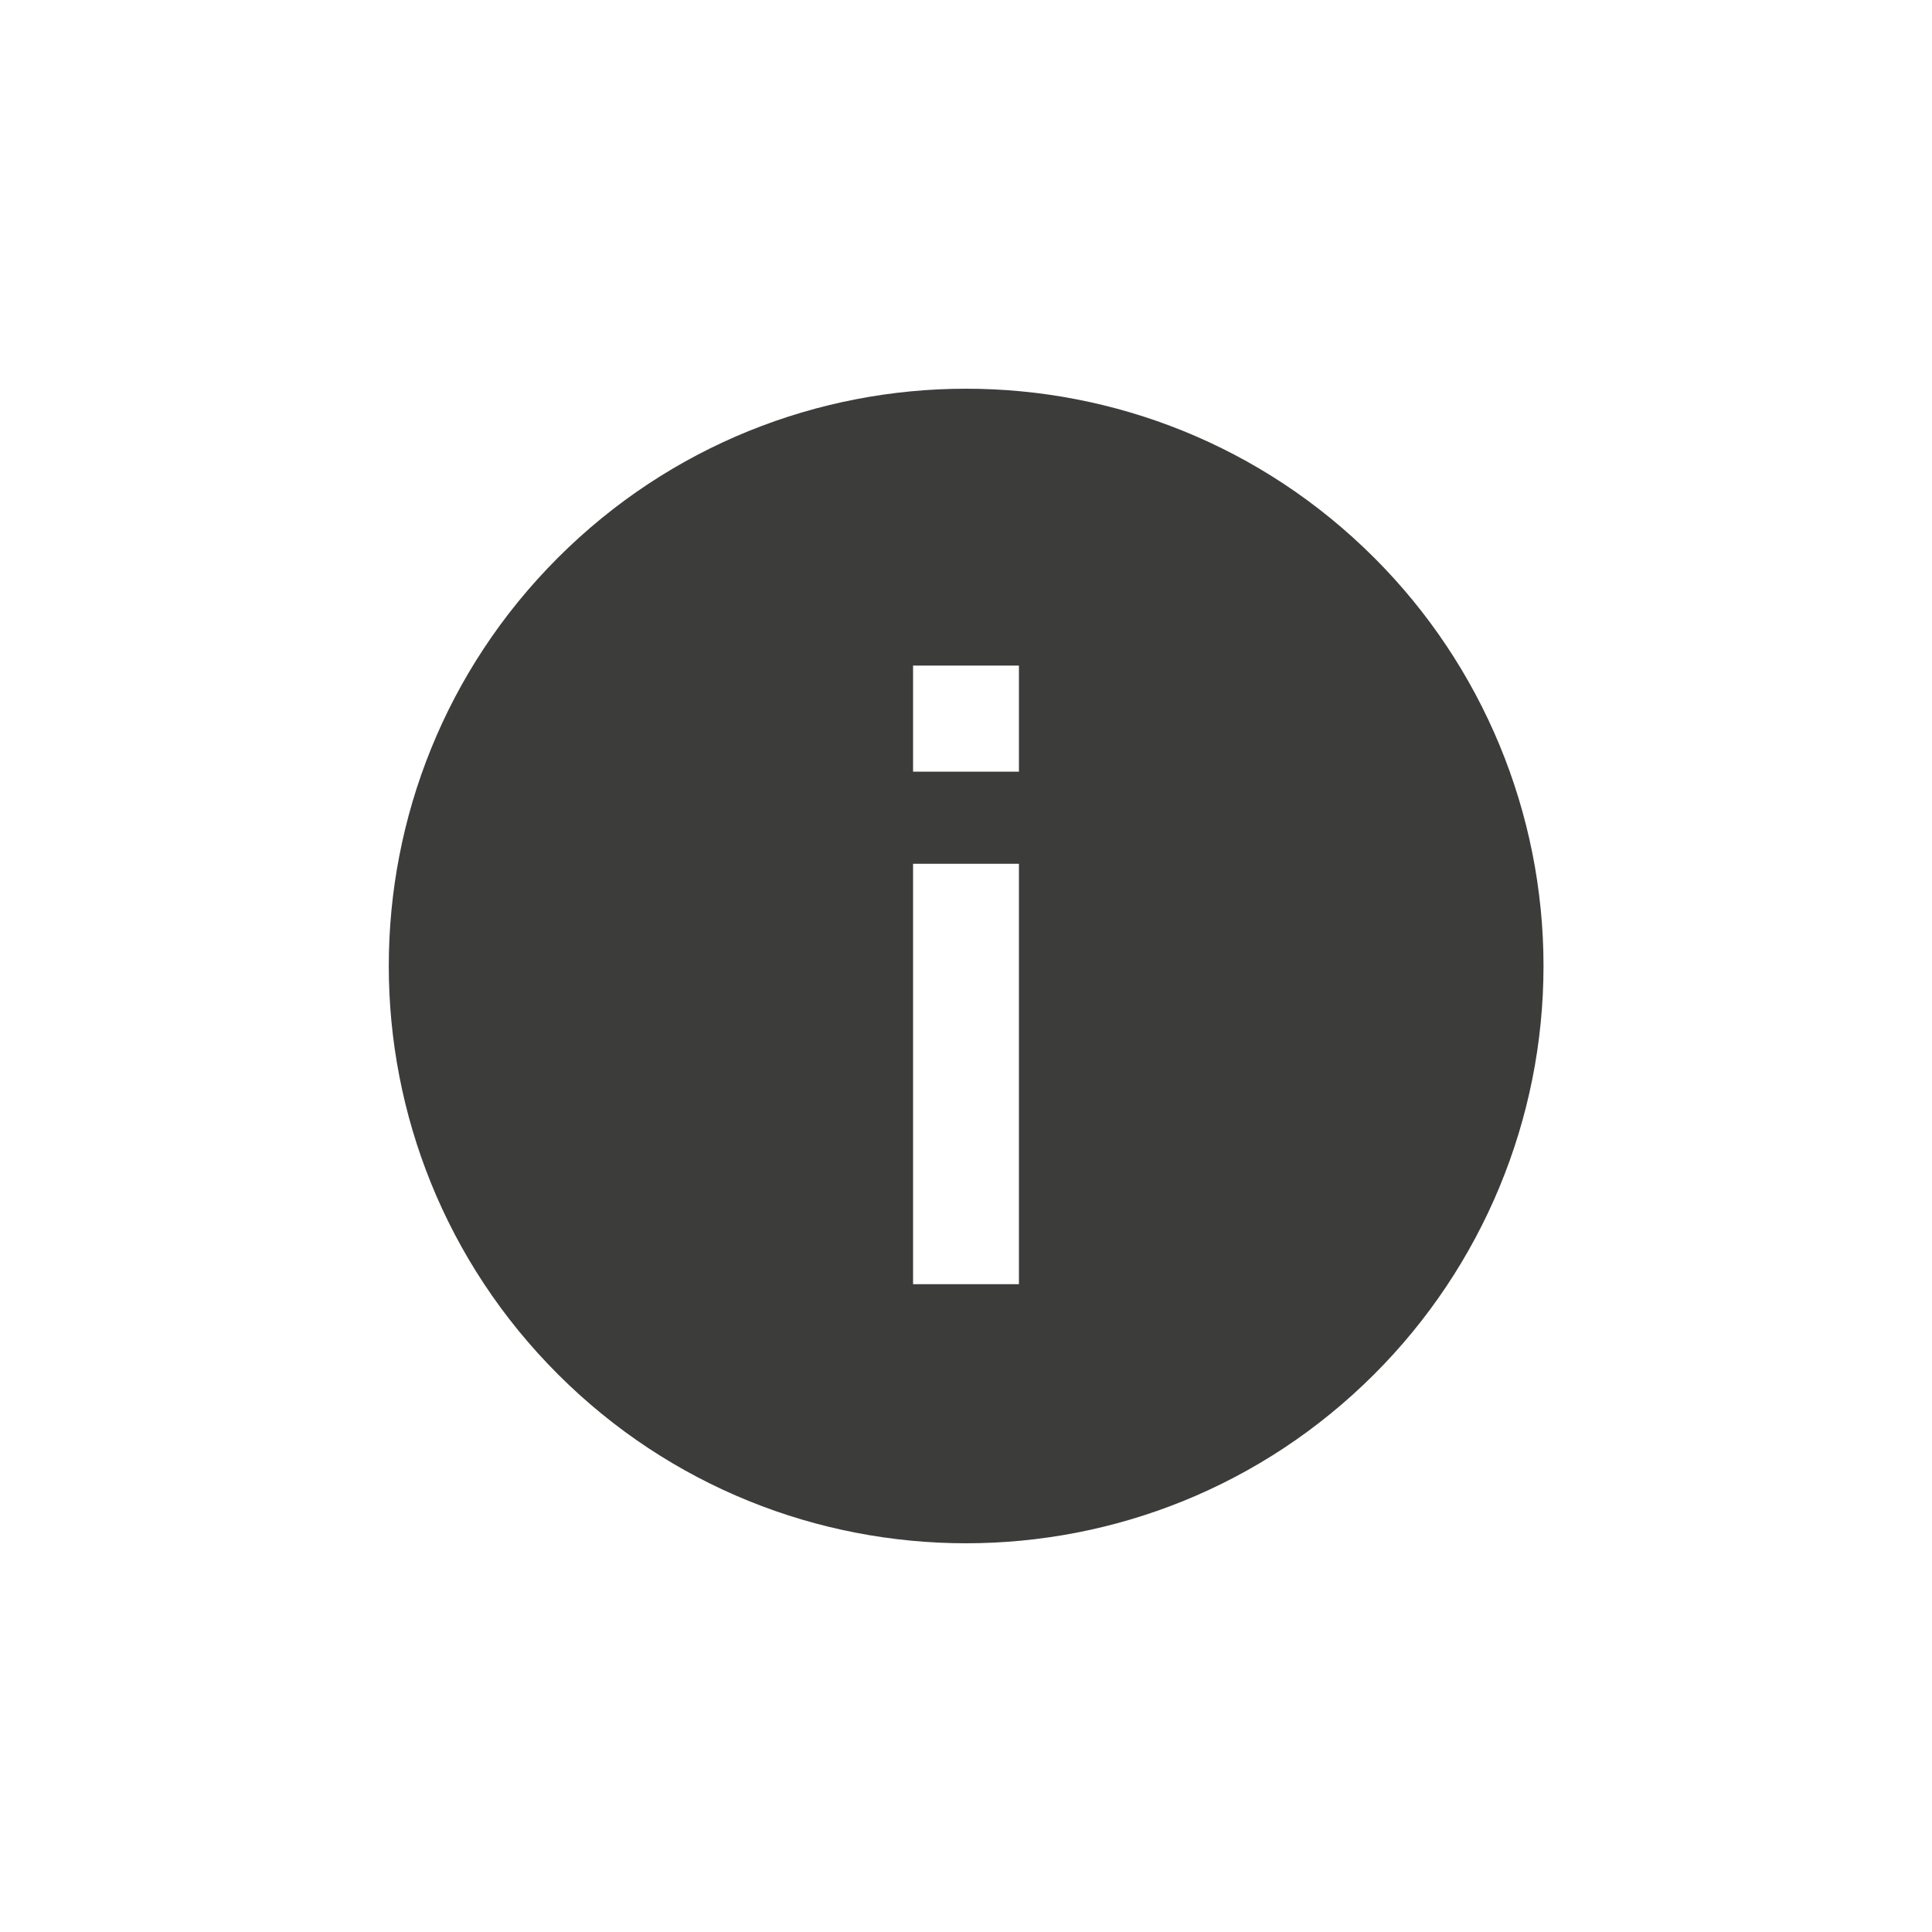
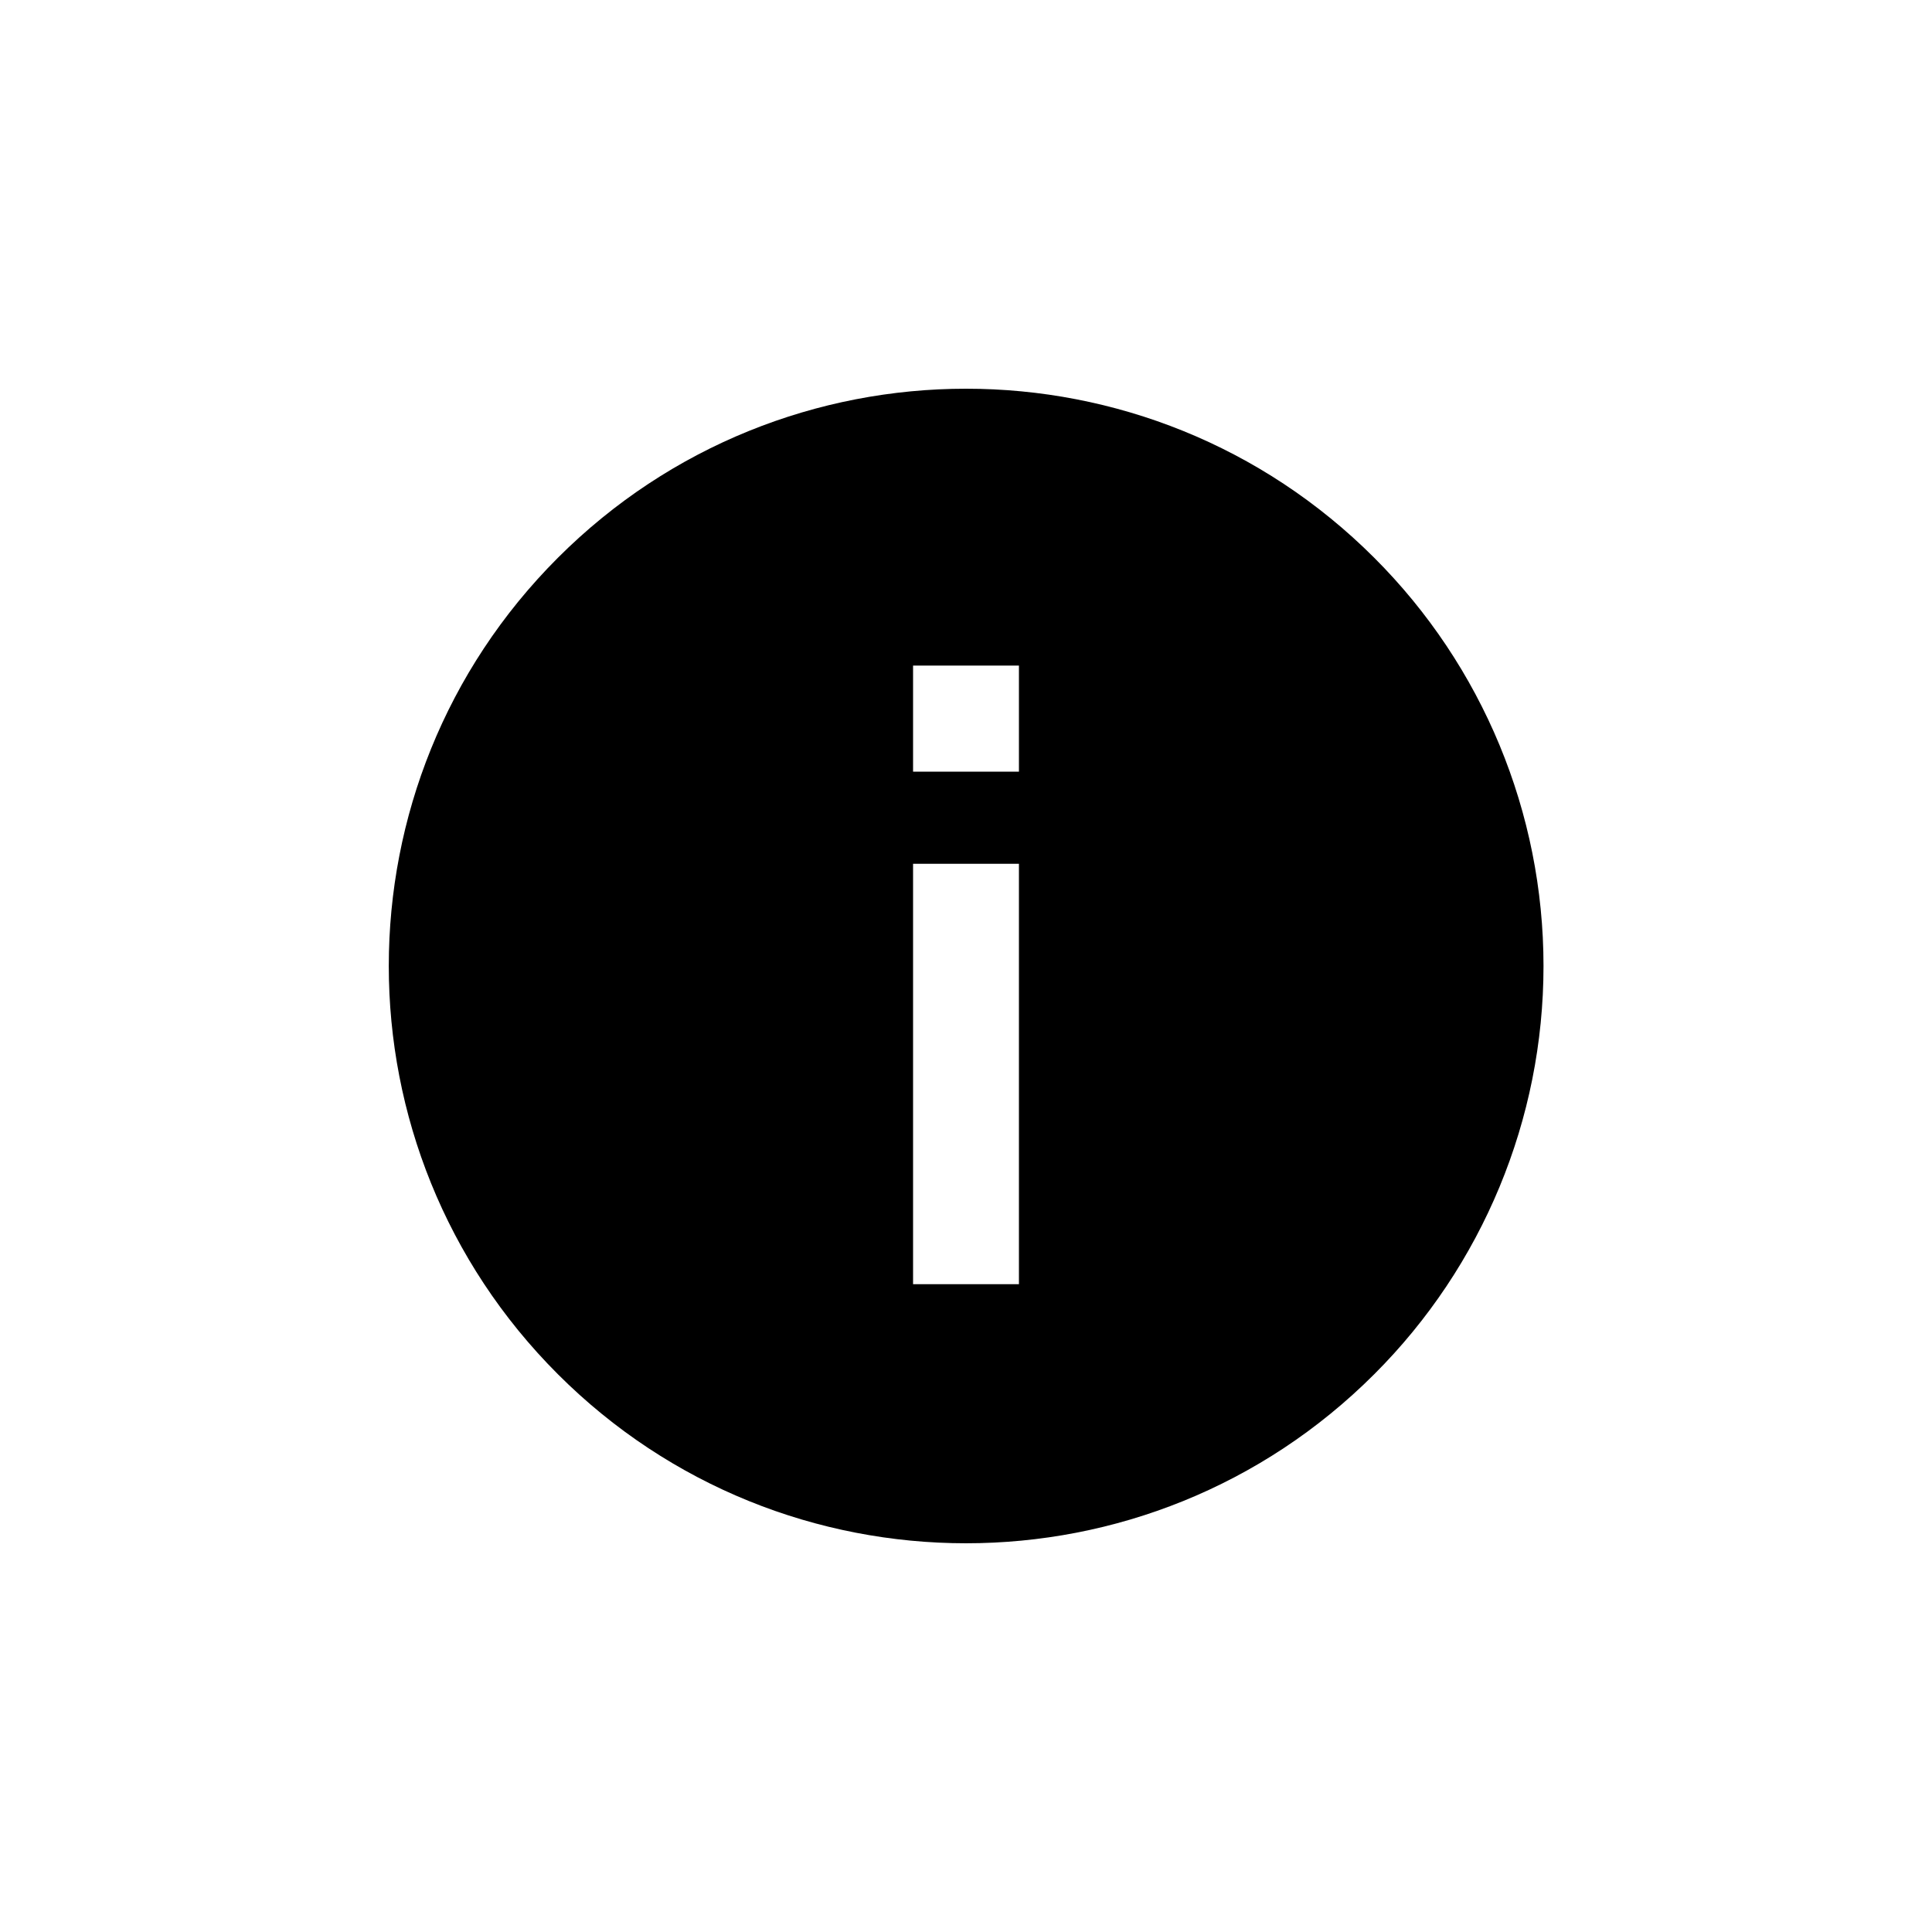
<svg xmlns="http://www.w3.org/2000/svg" viewBox="0 0 100 100">
-   <path d="M71.13 28.87a29.88 29.88 0 1 0 0 42.26 29.86 29.86 0 0 0 0-42.26zm-18.39 37.6h-5.48V44.71h5.48zm0-26.53h-5.48v-5.49h5.48z" fill="#3c3c3b" />
+   <path d="M71.13 28.87a29.88 29.88 0 1 0 0 42.26 29.86 29.86 0 0 0 0-42.26zm-18.39 37.6h-5.48V44.71h5.48zm0-26.53h-5.48v-5.49h5.48z" />
</svg>
